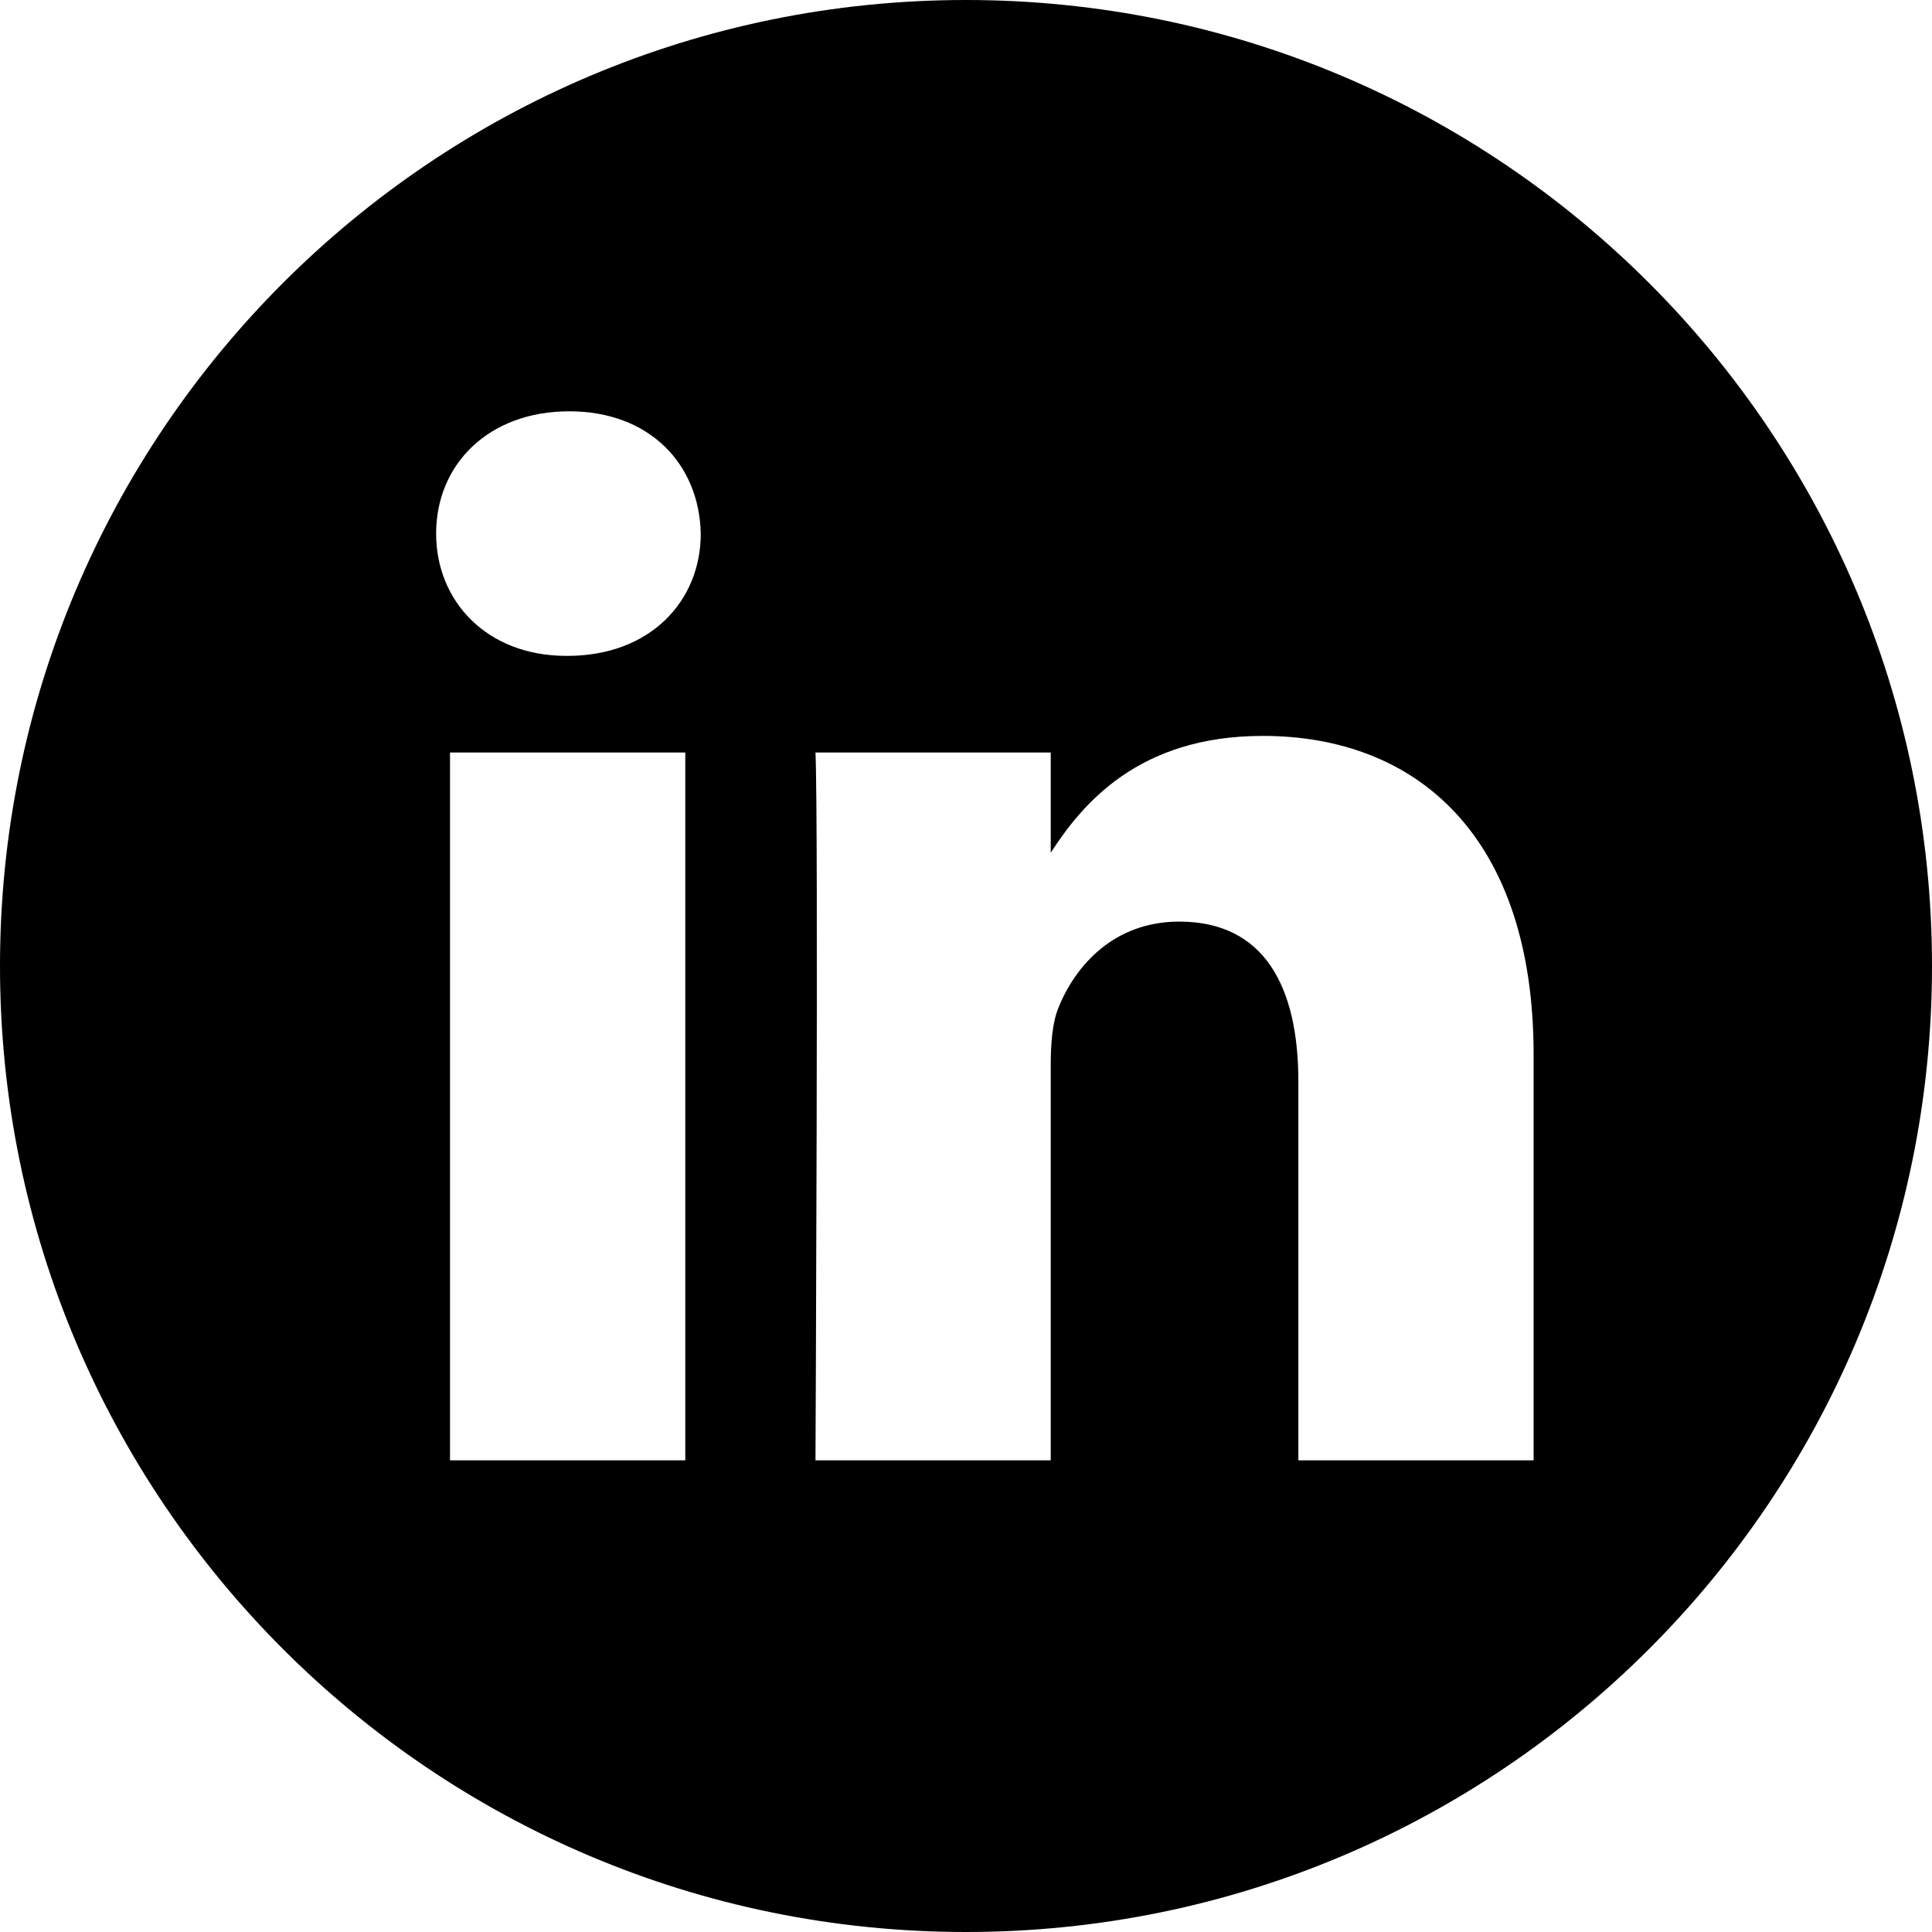
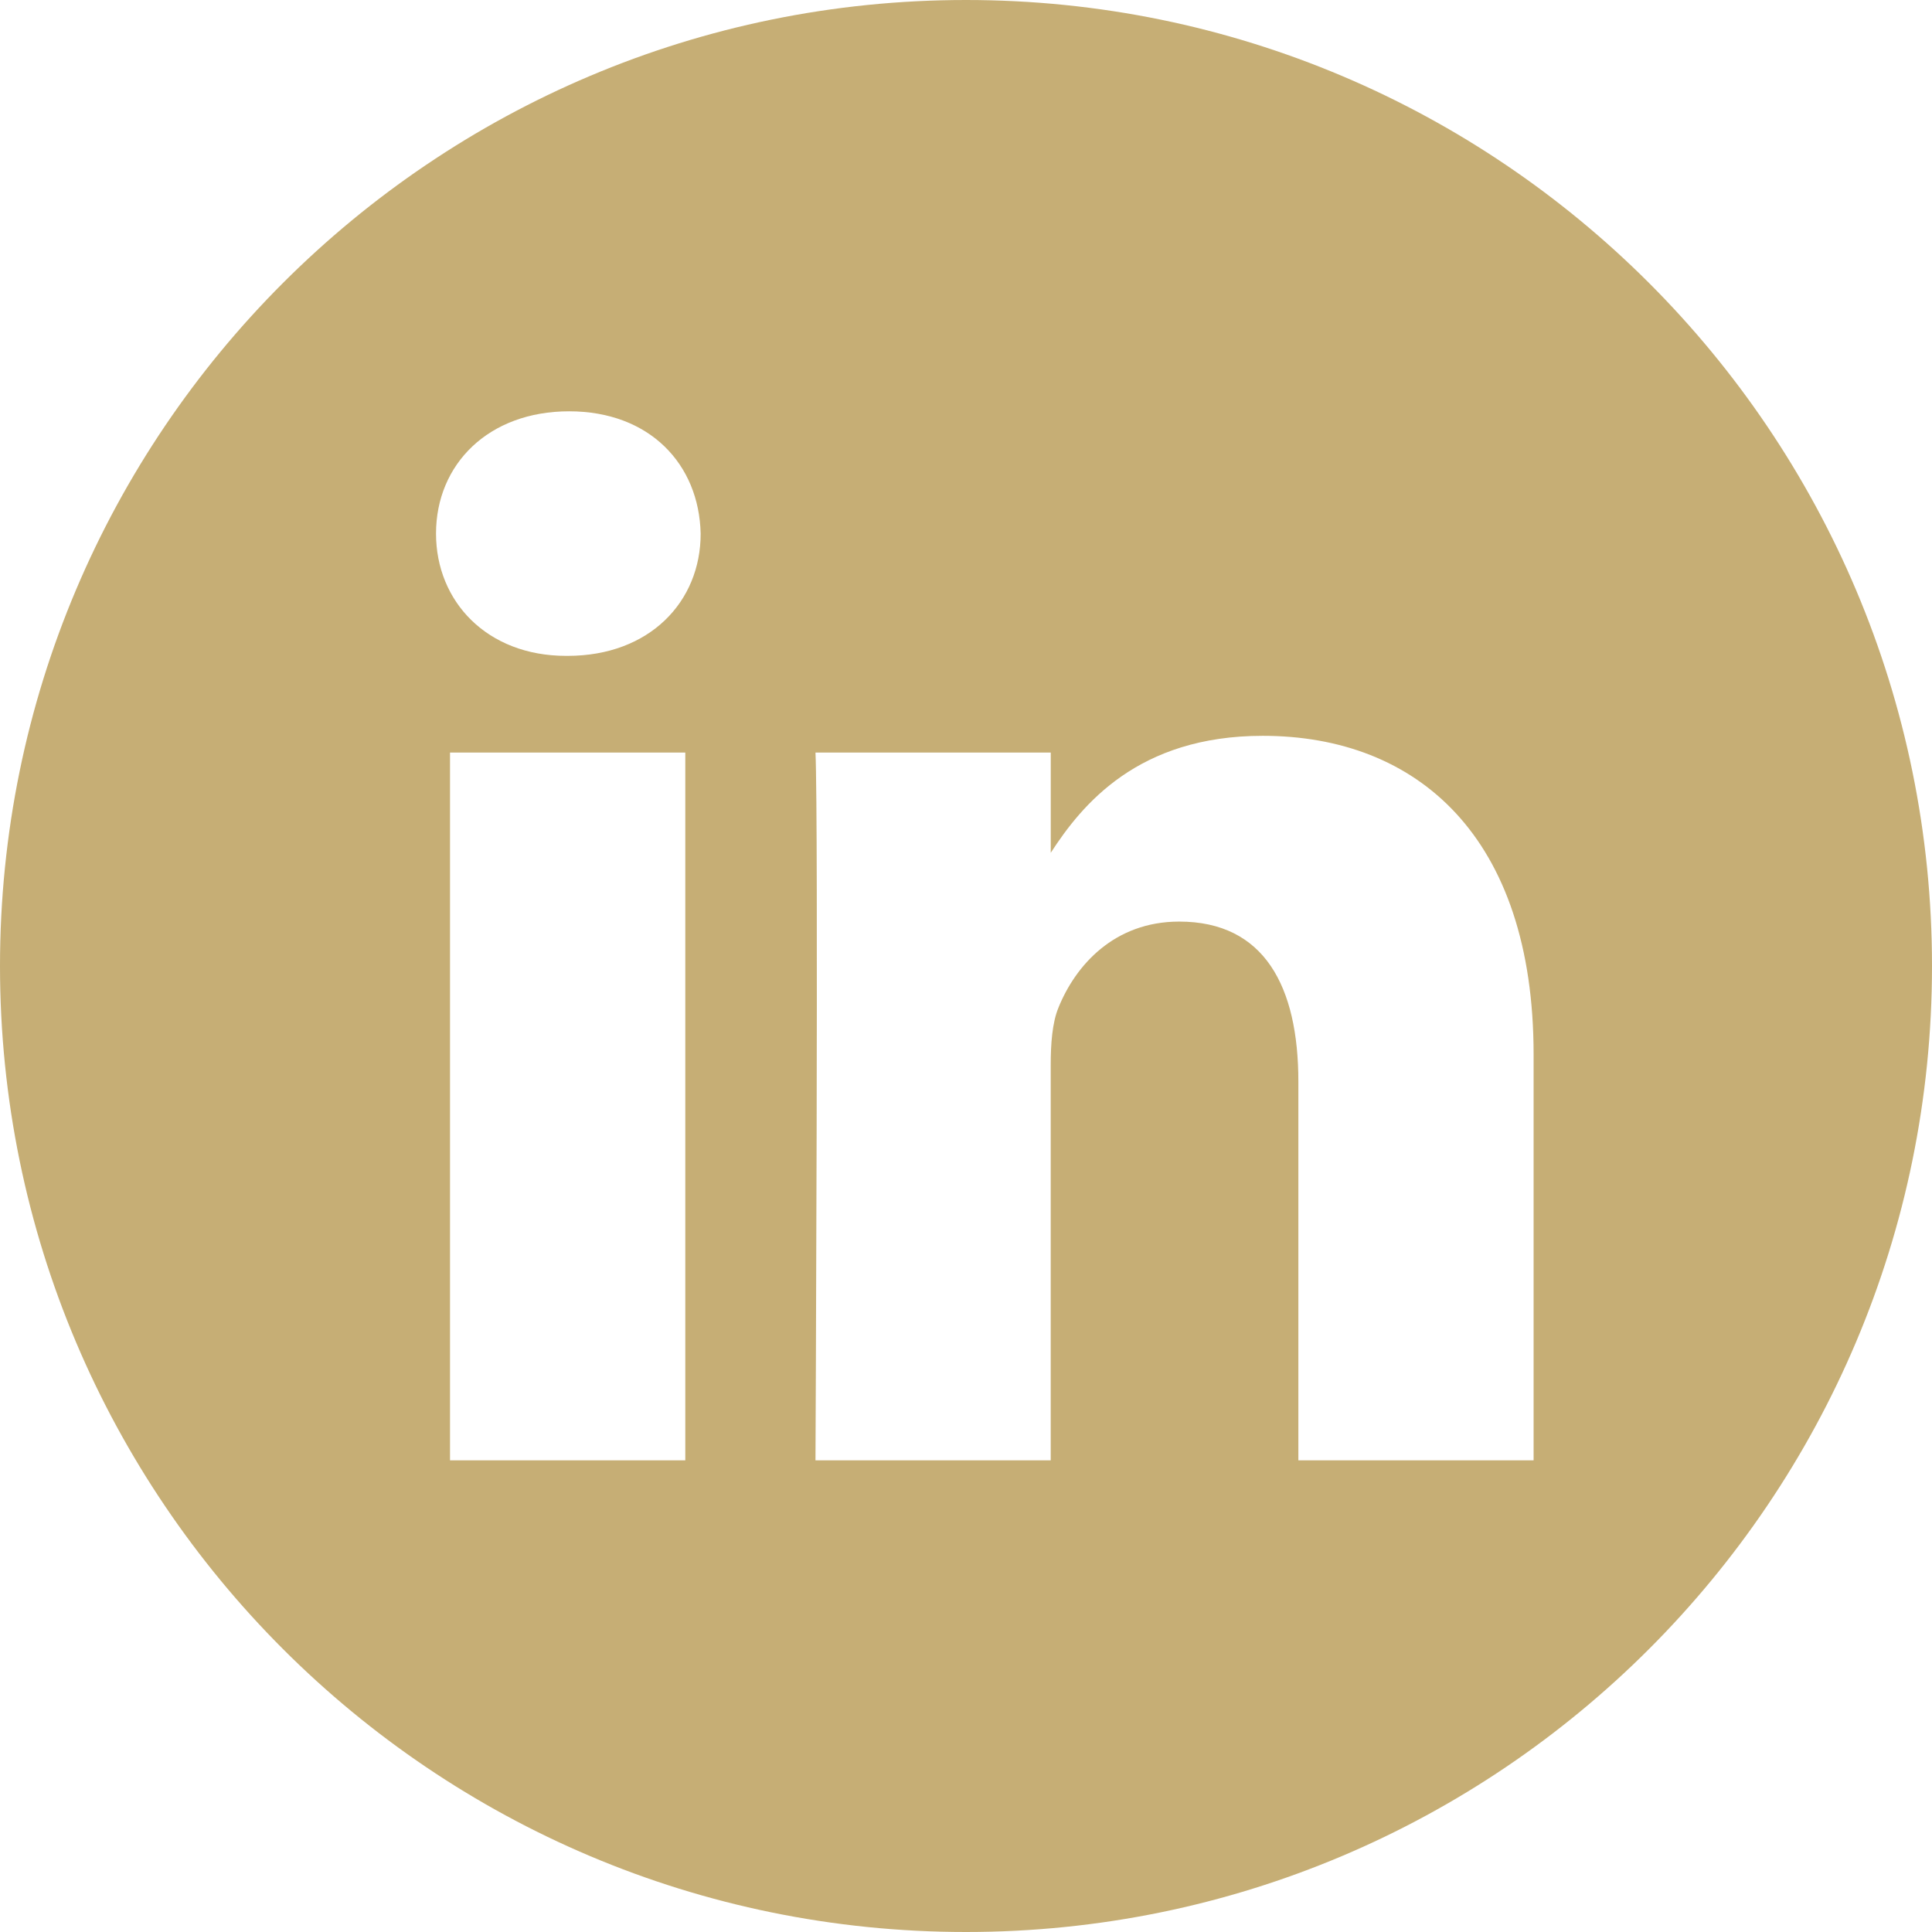
- <svg xmlns="http://www.w3.org/2000/svg" height="512pt" viewBox="0 0 512 512" width="512pt">
-   <path d="m256 0c-141.363 0-256 114.637-256 256s114.637 256 256 256 256-114.637 256-256-114.637-256-256-256zm-74.391 387h-62.348v-187.574h62.348zm-31.172-213.188h-.406c-20.922 0-34.453-14.402-34.453-32.402 0-18.406 13.945-32.41 35.273-32.41 21.328 0 34.453 14.004 34.859 32.41 0 18-13.531 32.402-35.273 32.402zm255.984 213.188h-62.34v-100.348c0-25.219-9.027-42.418-31.586-42.418-17.223 0-27.48 11.602-31.988 22.801-1.648 4.008-2.051 9.609-2.051 15.215v104.75h-62.344s.816-169.977 0-187.574h62.344v26.559c8.285-12.781 23.109-30.961 56.188-30.961 41.02 0 71.777 26.809 71.777 84.422zm0 0" />
+ <svg xmlns="http://www.w3.org/2000/svg" viewBox="0 0 512 512">
+   <defs>
+     <style>.cls-1{fill:#c6ae75;}</style>
+   </defs>
+   <g id="Layer_2" data-name="Layer 2">
+     <g id="Layer_1-2" data-name="Layer 1">
+       <path class="cls-1" d="M256,0C114.64,0,0,114.64,0,256S114.64,512,256,512,512,397.36,512,256,397.36,0,256,0ZM181.61,387H119.26V199.43h62.35ZM150.44,173.81H150c-20.92,0-34.45-14.4-34.45-32.4,0-18.41,13.94-32.41,35.27-32.41s34.45,14,34.86,32.41C185.71,159.41,172.18,173.81,150.44,173.81ZM406.42,387H344.08V286.65c0-25.22-9-42.42-31.58-42.42-17.23,0-27.48,11.61-32,22.81-1.65,4-2.05,9.6-2.05,15.21V387H216.11s.82-170,0-187.57h62.35V226c8.28-12.78,23.11-31,56.18-31,41,0,71.78,26.81,71.78,84.43Z" />
+     </g>
+   </g>
</svg>
